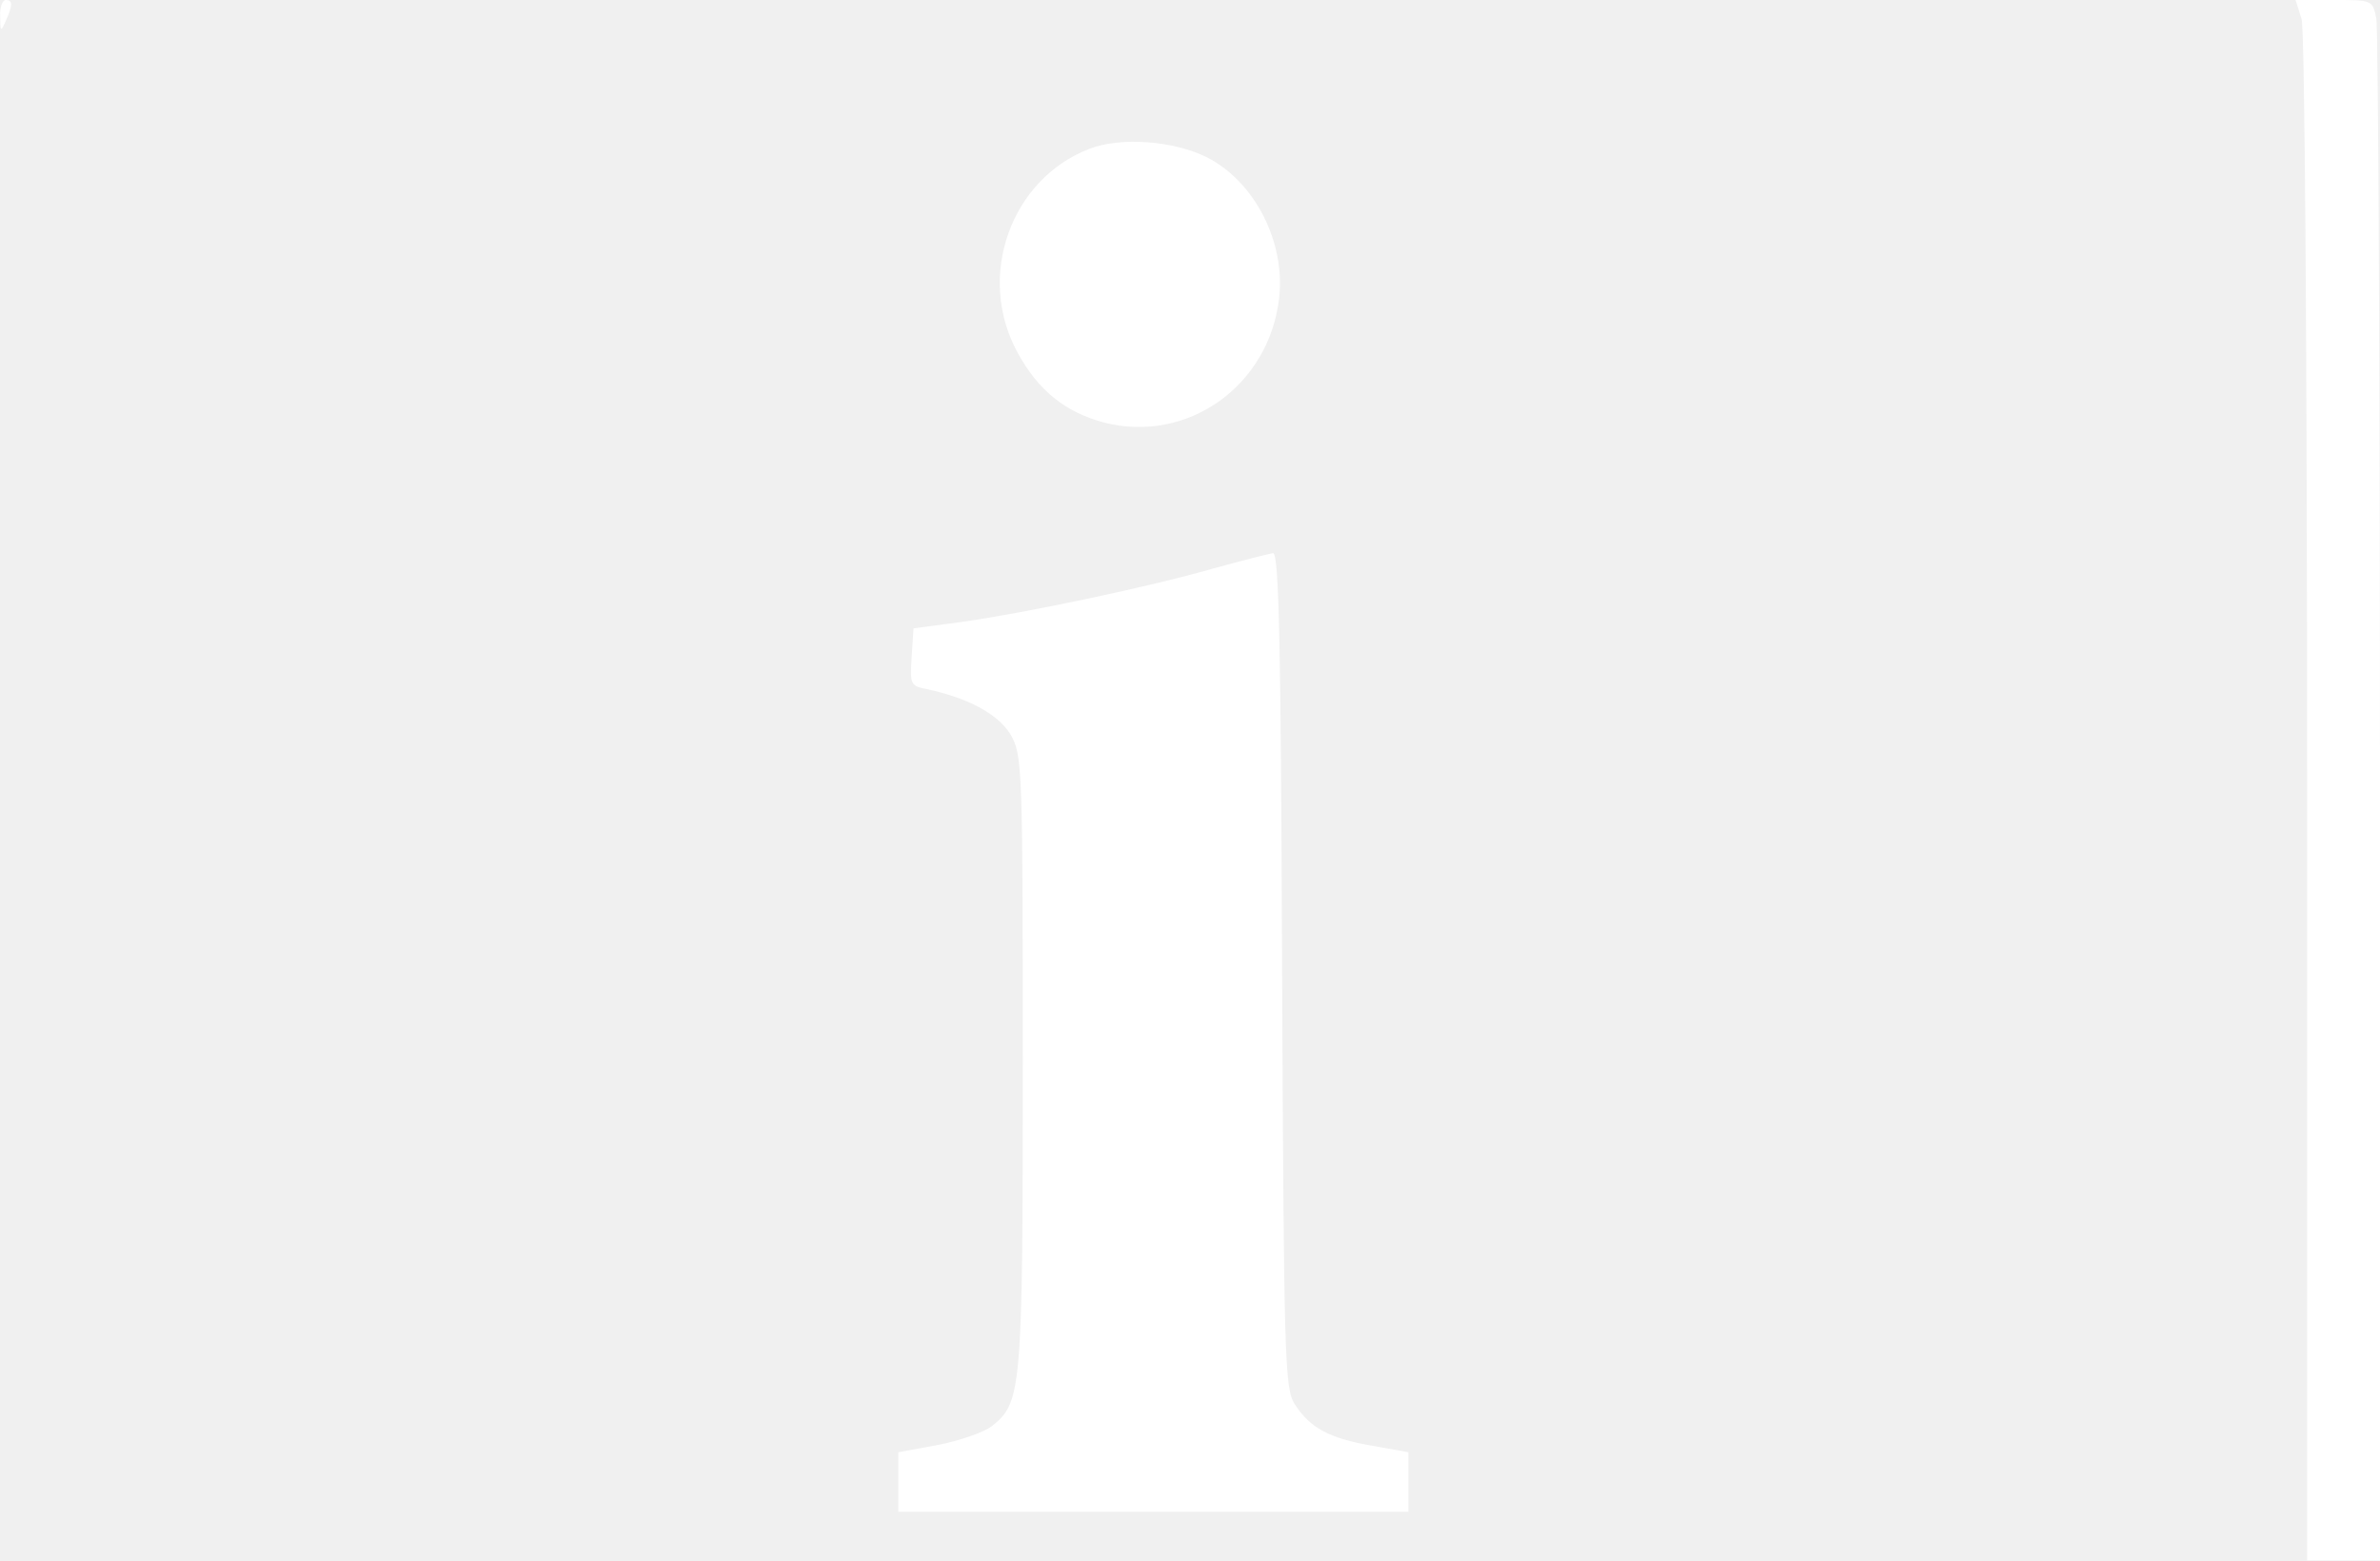
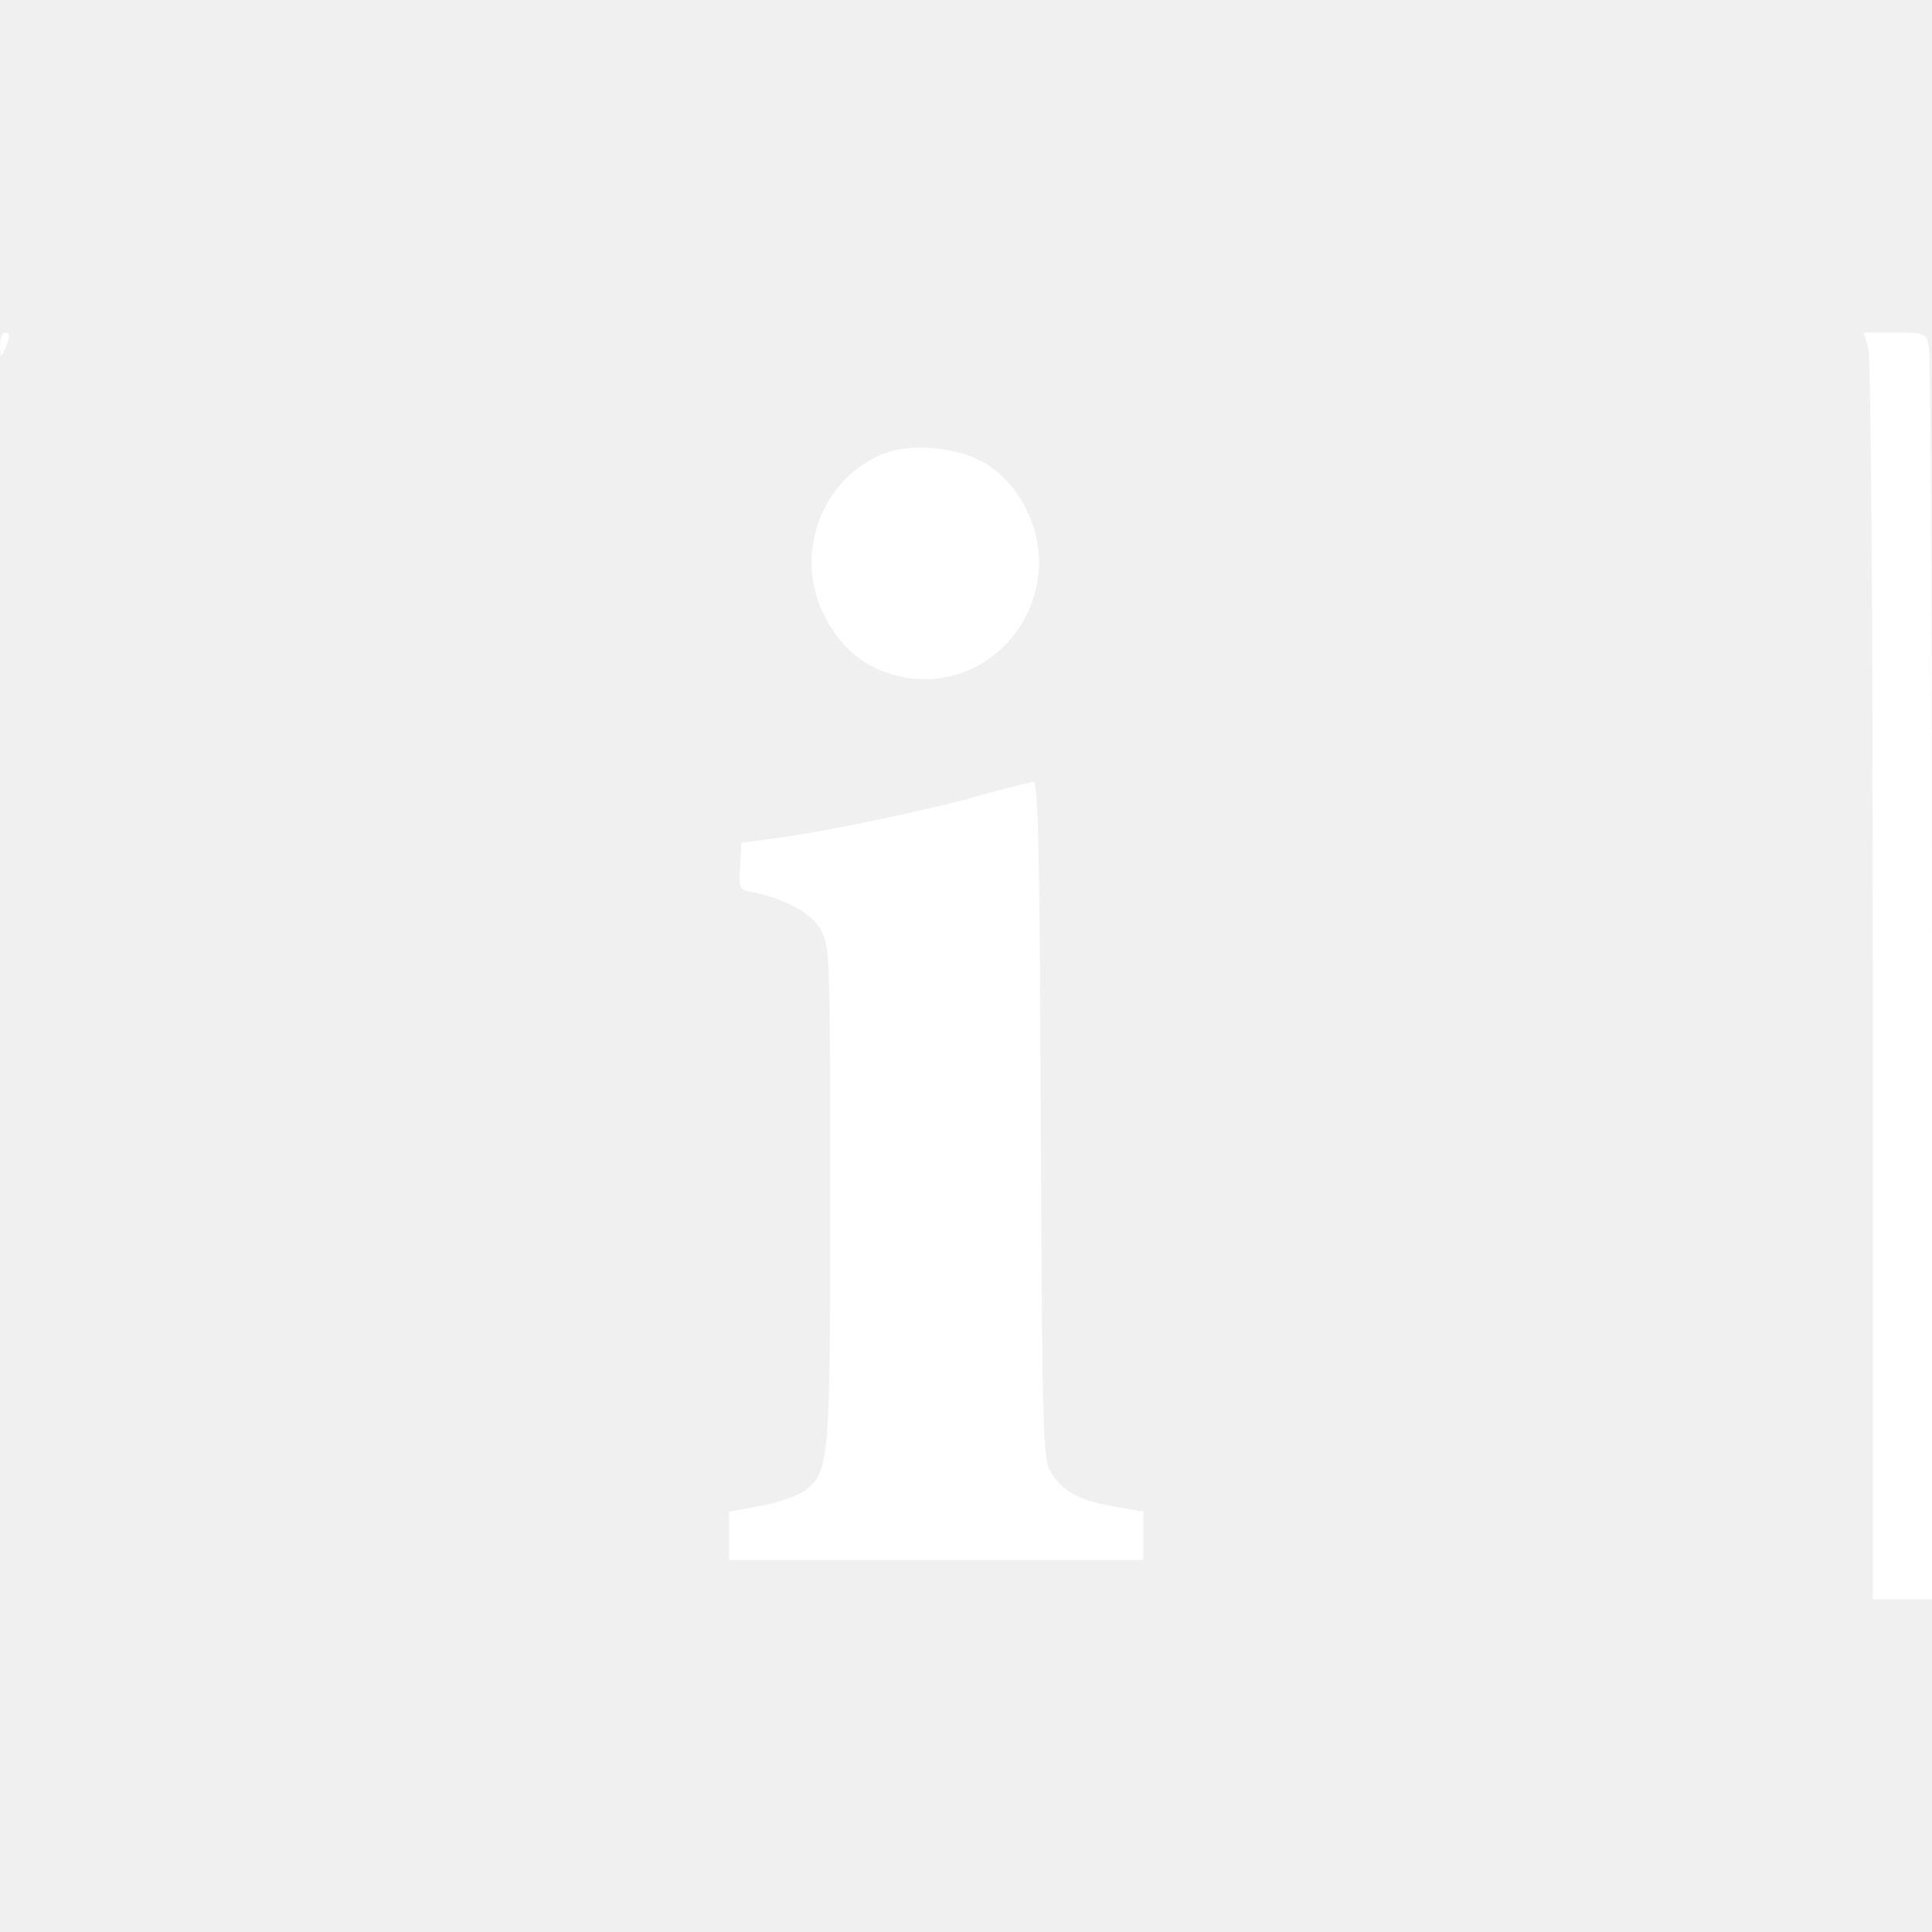
- <svg xmlns="http://www.w3.org/2000/svg" viewBox="0 0 391.932 257" role="img">
-   <g transform="translate(-31.06781,437) scale(0.1,-0.1)" fill="#fff">
-     <path d="M311 4343 c0 -25 1 -26 9 -8 12 27 12 35 0 35 -5 0 -10 -12 -9 -27z" />
-     <path d="M4101 4338 c5 -20 9 -543 9 -1285 l0 -1253 60 0 60 0 0 1254 c0 689 -3 1268 -6 1285 -6 31 -7 31 -70 31 l-63 0 10 -32z" />
-     <path d="M2105 4125 c-130 -50 -187 -210 -119 -335 34 -63 79 -99 143 -116 137 -35 271 60 288 204 11 93 -40 193 -119 233 -54 27 -141 34 -193 14z" />
-     <path d="M2310 3434 c-108 -31 -308 -73 -413 -88 l-82 -11 -3 -47 c-3 -45 -2 -48 25 -53 69 -15 117 -41 138 -75 19 -34 20 -49 20 -540 0 -542 -2 -560 -51 -599 -13 -10 -53 -24 -89 -31 l-65 -12 0 -49 0 -49 420 0 420 0 0 49 0 49 -61 11 c-69 12 -101 29 -126 68 -17 25 -18 77 -21 715 -2 535 -5 688 -15 687 -6 -1 -50 -12 -97 -25z" />
+ <svg xmlns="http://www.w3.org/2000/svg" viewBox="0 0 1000 1000" role="img">
+   <g transform="translate(0 172.137) scale(2.55146)">
+     <g transform="translate(-31.06781,437) scale(0.1,-0.1)" fill="#fff">
+       <path d="M311 4343 c0 -25 1 -26 9 -8 12 27 12 35 0 35 -5 0 -10 -12 -9 -27z" />
+       <path d="M4101 4338 c5 -20 9 -543 9 -1285 l0 -1253 60 0 60 0 0 1254 c0 689 -3 1268 -6 1285 -6 31 -7 31 -70 31 l-63 0 10 -32z" />
+       <path d="M2105 4125 c-130 -50 -187 -210 -119 -335 34 -63 79 -99 143 -116 137 -35 271 60 288 204 11 93 -40 193 -119 233 -54 27 -141 34 -193 14z" />
+       <path d="M2310 3434 c-108 -31 -308 -73 -413 -88 l-82 -11 -3 -47 c-3 -45 -2 -48 25 -53 69 -15 117 -41 138 -75 19 -34 20 -49 20 -540 0 -542 -2 -560 -51 -599 -13 -10 -53 -24 -89 -31 l-65 -12 0 -49 0 -49 420 0 420 0 0 49 0 49 -61 11 c-69 12 -101 29 -126 68 -17 25 -18 77 -21 715 -2 535 -5 688 -15 687 -6 -1 -50 -12 -97 -25z" />
+     </g>
  </g>
</svg>
